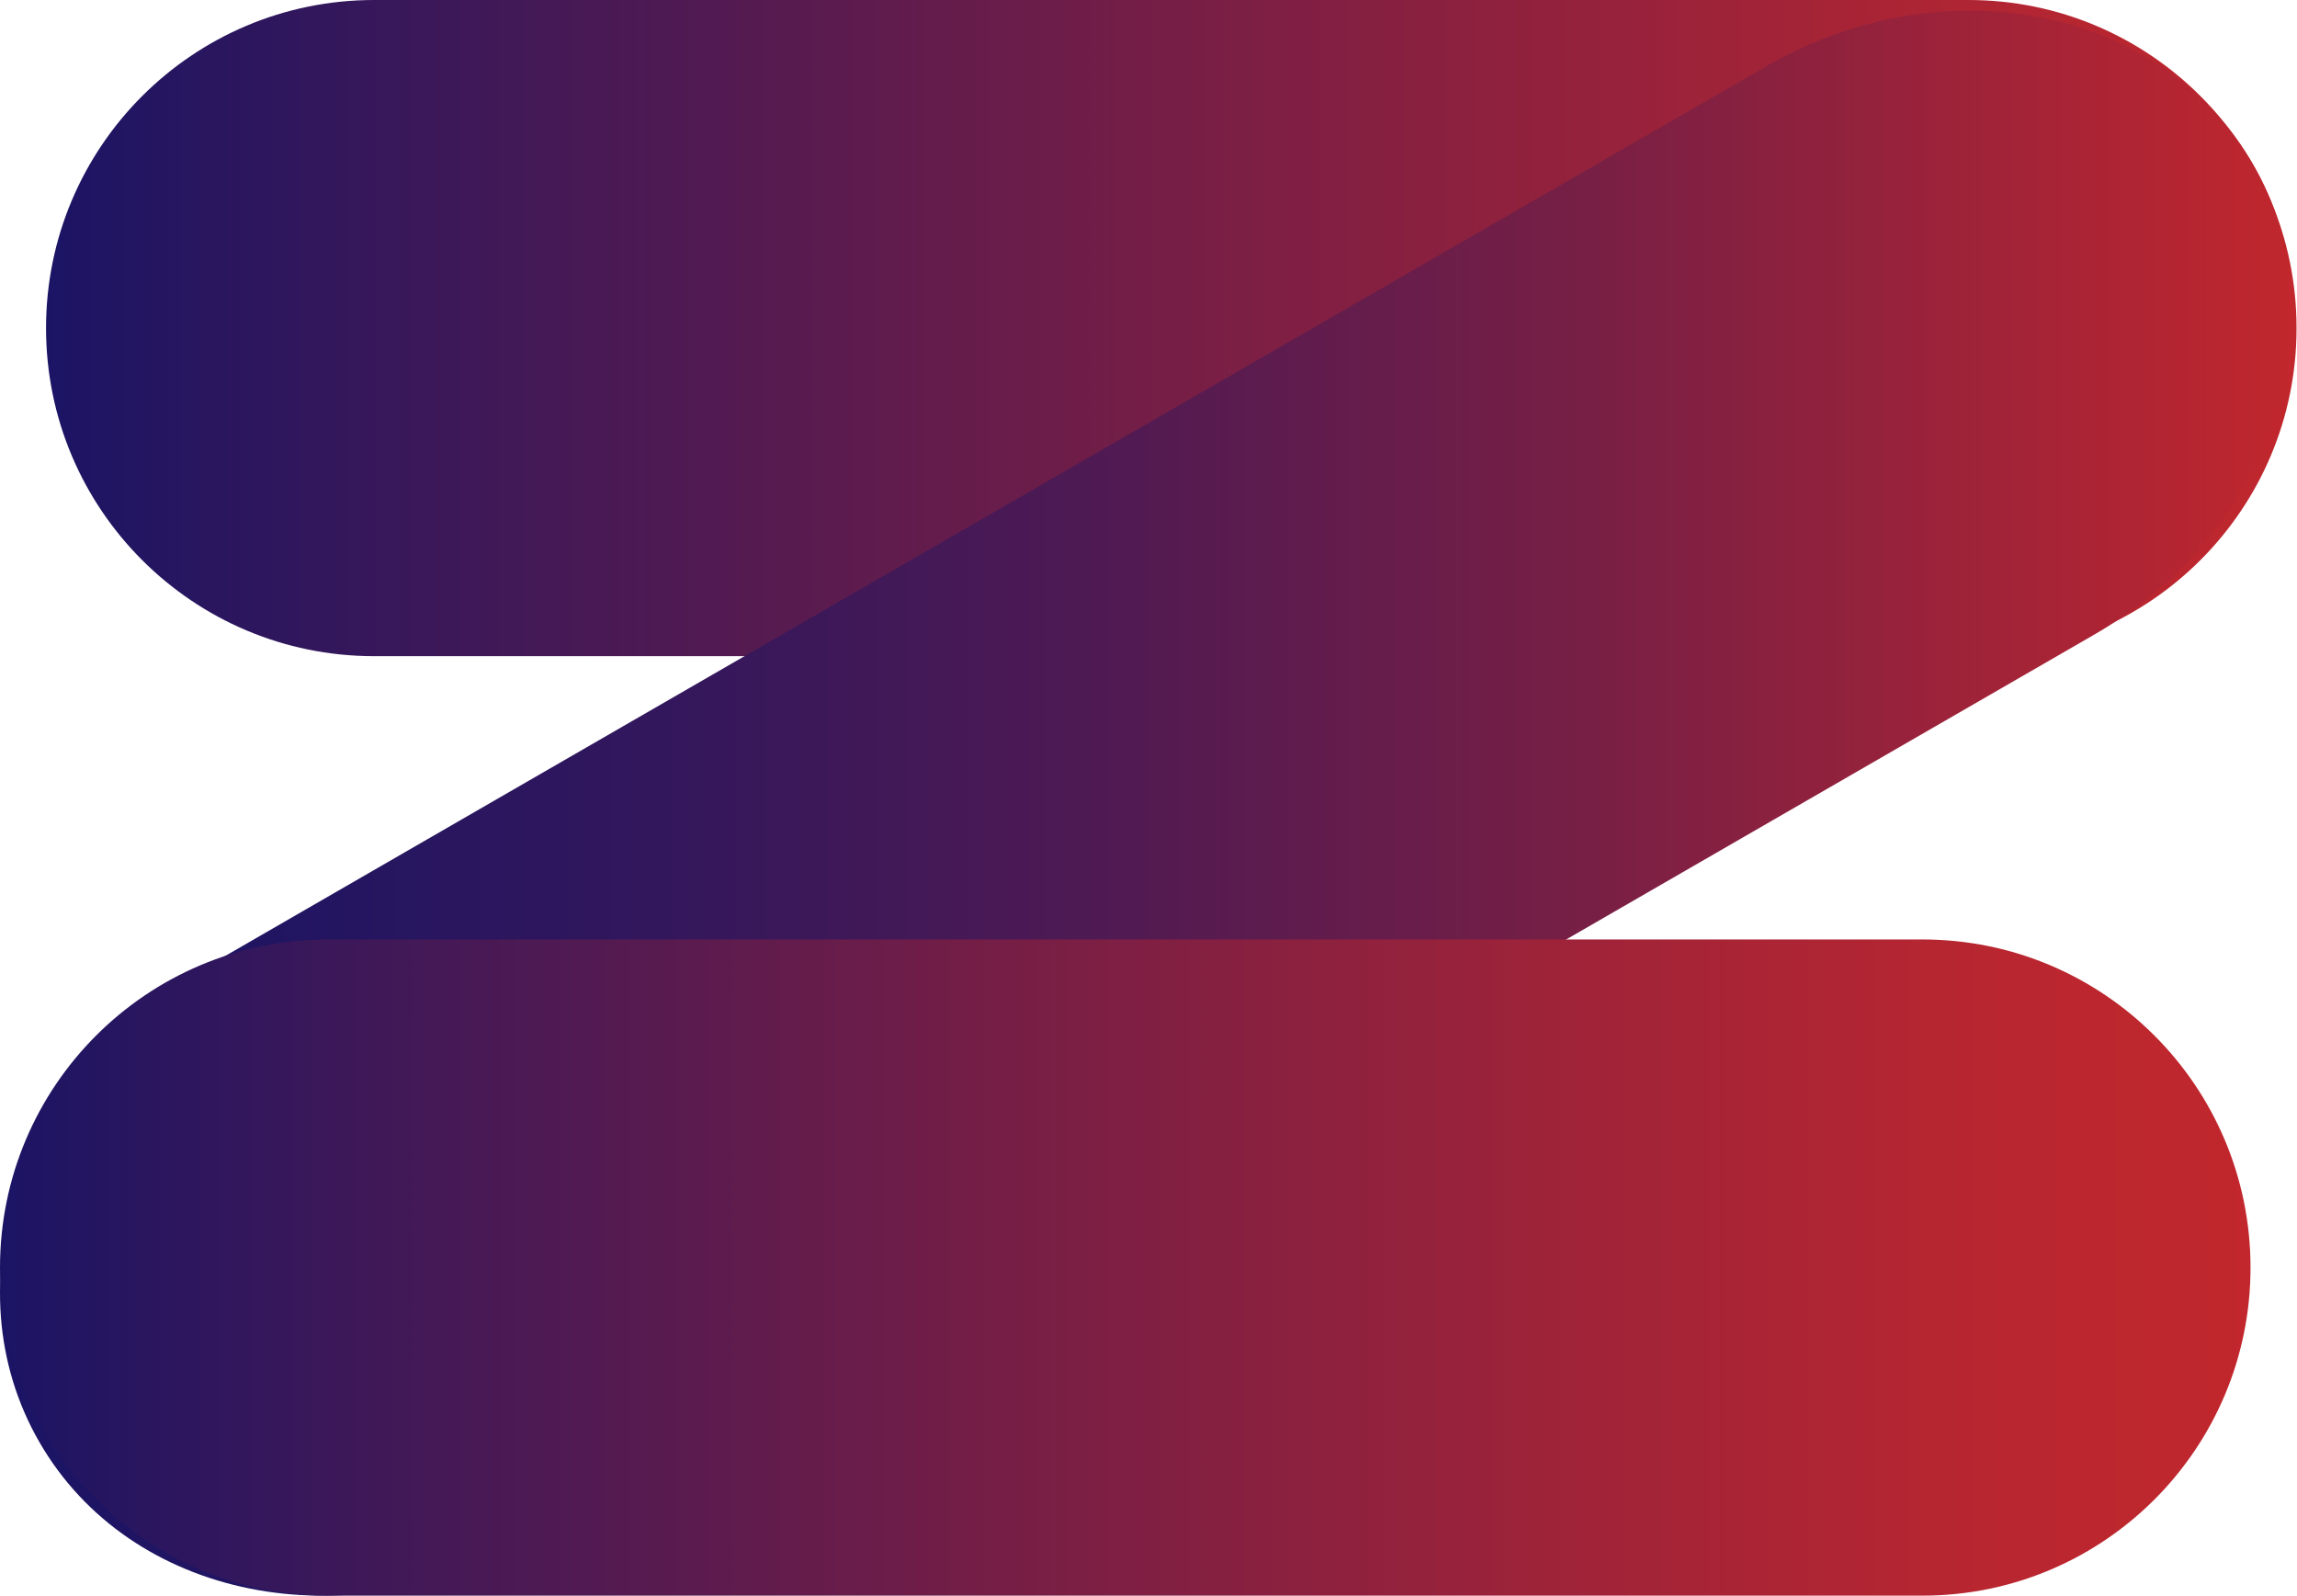
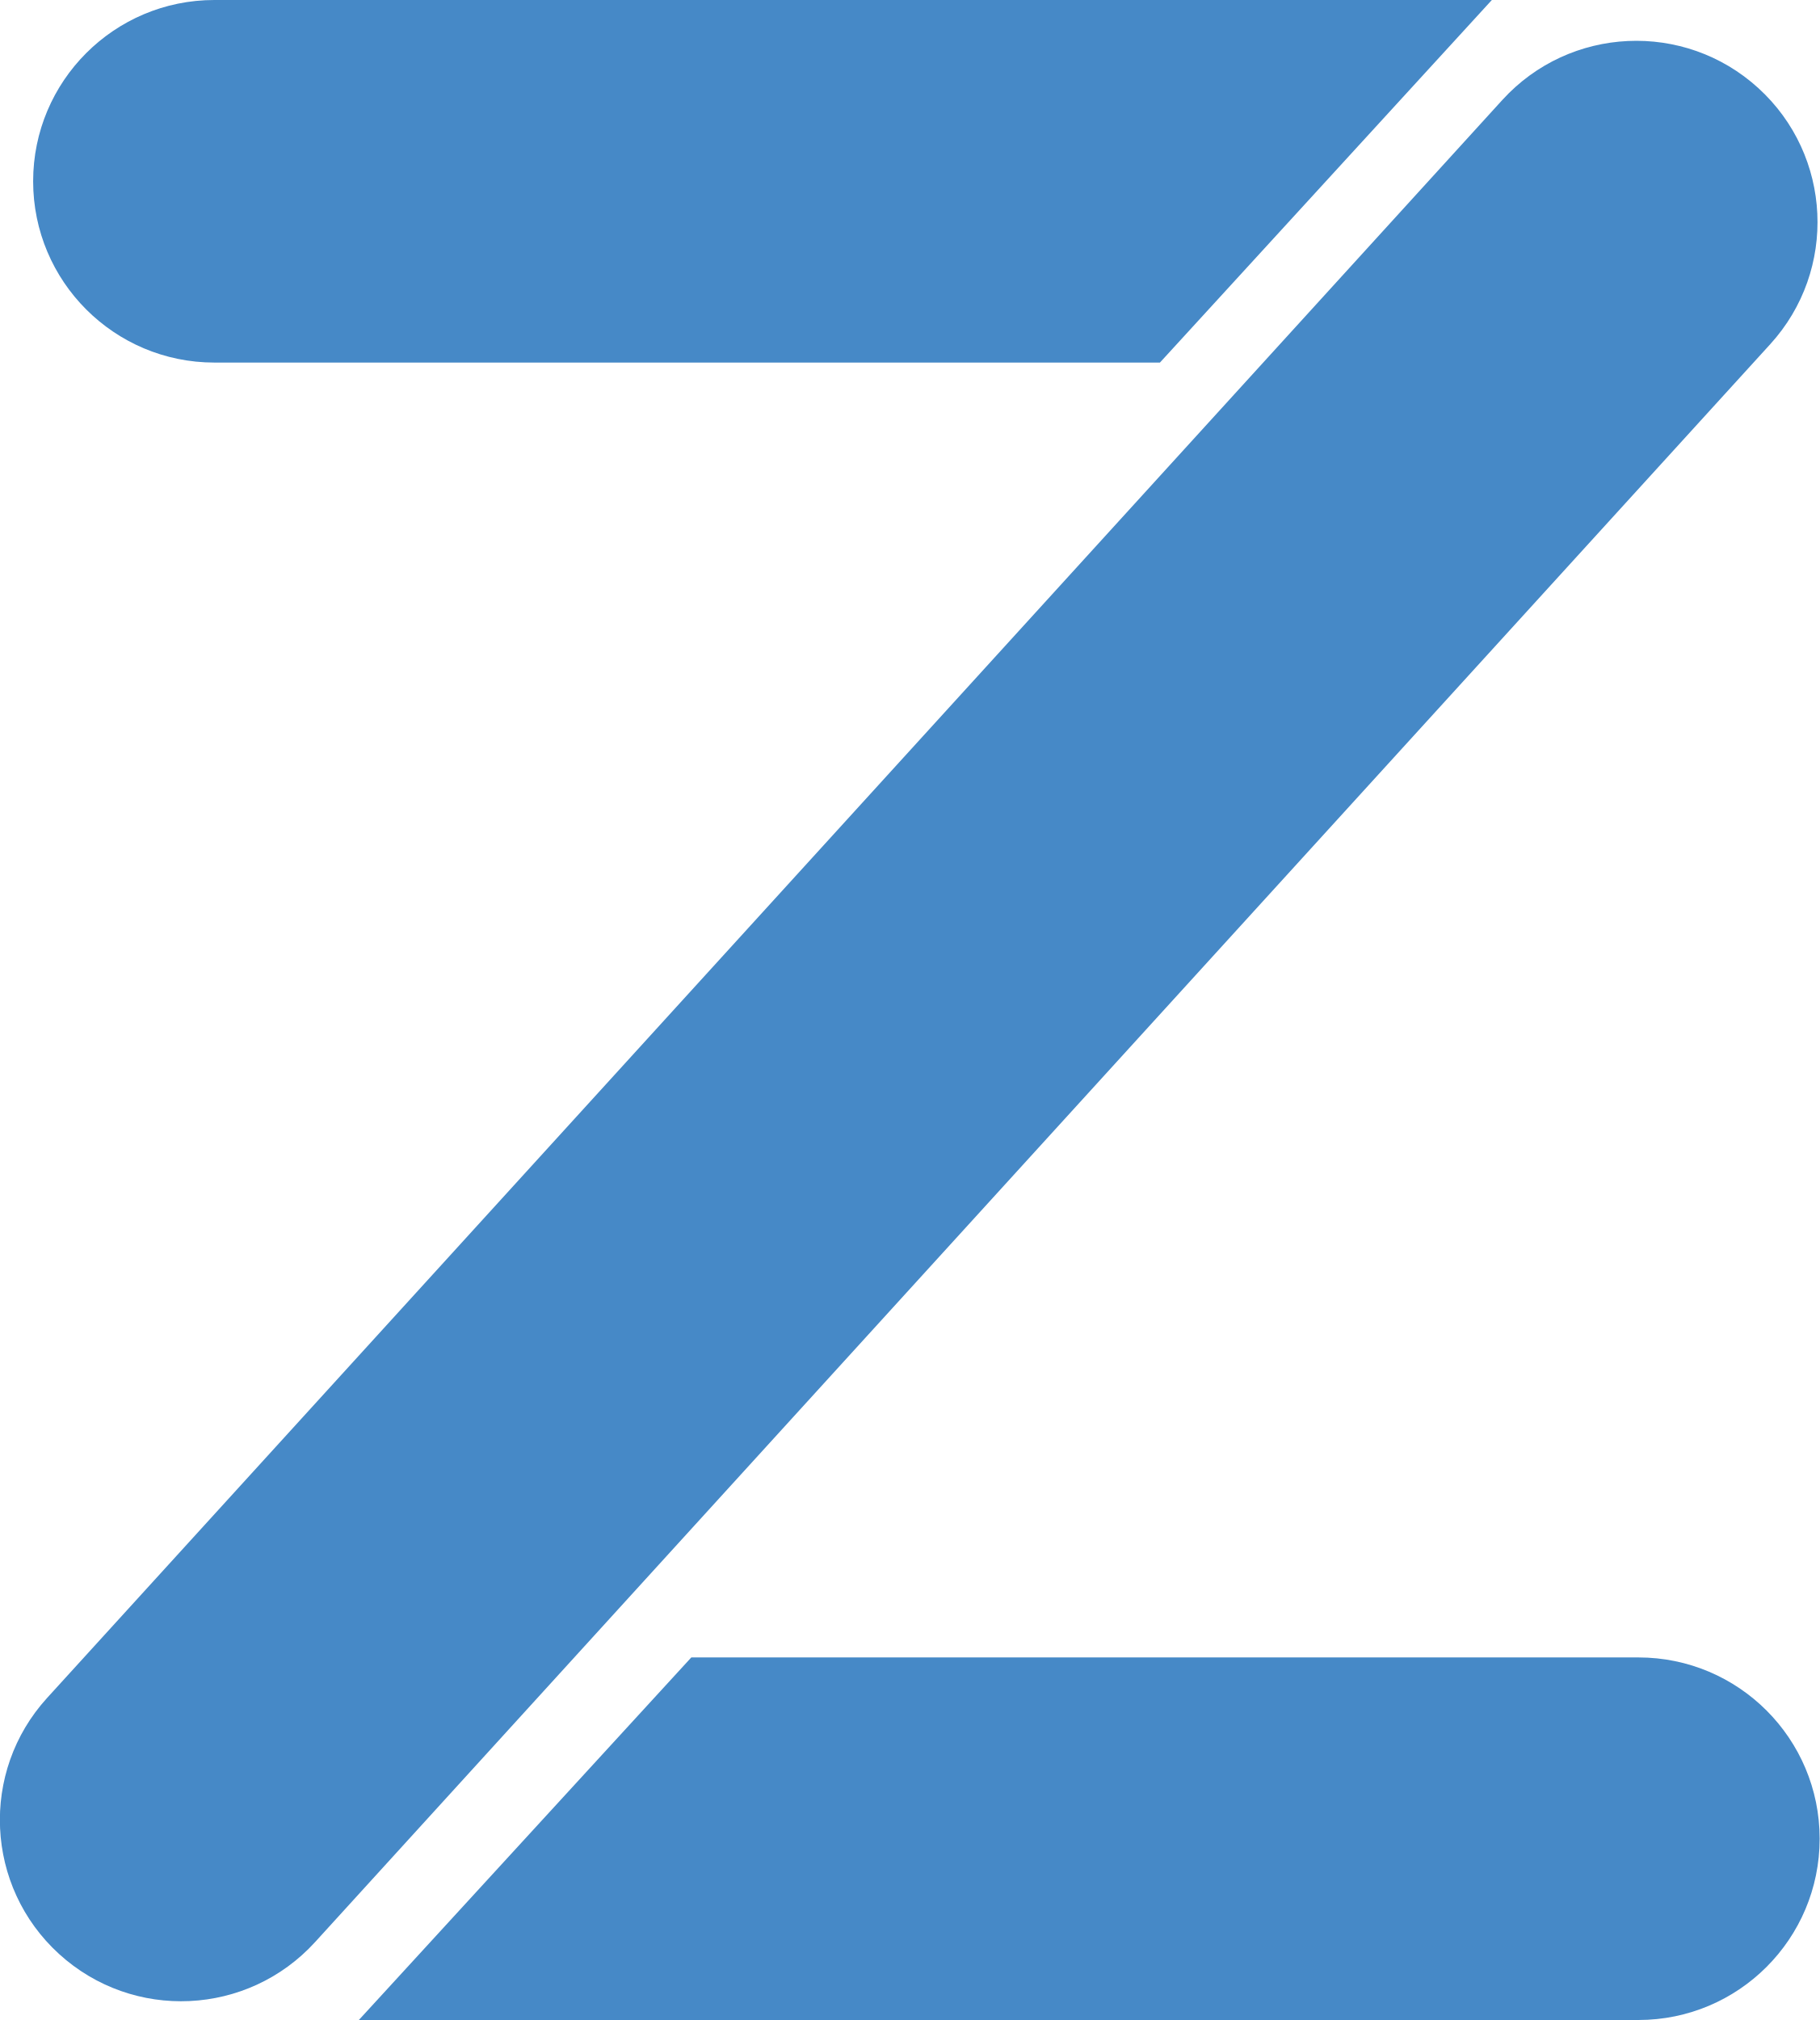
- <svg xmlns="http://www.w3.org/2000/svg" viewBox="0 0 204.58 142.11">
+ <svg xmlns="http://www.w3.org/2000/svg" viewBox="0 0 35.14 39">
  <defs>
-     <style>.cls-1{fill:url(#linear-gradient);}.cls-2{fill:url(#linear-gradient-2);}.cls-3{fill:url(#linear-gradient-3);}</style>
-     <linearGradient id="linear-gradient" x1="204.58" y1="29.22" x2="4.1" y2="29.22" gradientUnits="userSpaceOnUse">
-       <stop offset="0" stop-color="#c1272d" />
-       <stop offset="0.15" stop-color="#af2533" />
-       <stop offset="0.45" stop-color="#7f1f43" />
-       <stop offset="0.88" stop-color="#32175c" />
-       <stop offset="1" stop-color="#1b1464" />
-     </linearGradient>
-     <linearGradient id="linear-gradient-2" y1="71.53" x2="204.17" y2="71.53" gradientUnits="userSpaceOnUse">
-       <stop offset="0" stop-color="#1b1464" />
-       <stop offset="0.12" stop-color="#211562" />
-       <stop offset="0.29" stop-color="#33175c" />
-       <stop offset="0.48" stop-color="#4f1a53" />
-       <stop offset="0.69" stop-color="#771f45" />
-       <stop offset="0.91" stop-color="#aa2435" />
-       <stop offset="1" stop-color="#c1272d" />
-     </linearGradient>
-     <linearGradient id="linear-gradient-3" x1="200.48" y1="112.89" x2="0" y2="112.89" gradientUnits="userSpaceOnUse">
-       <stop offset="0" stop-color="#c1272d" />
-       <stop offset="0.12" stop-color="#b82630" />
-       <stop offset="0.31" stop-color="#9e2339" />
-       <stop offset="0.56" stop-color="#751e46" />
-       <stop offset="0.85" stop-color="#3c1859" />
-       <stop offset="1" stop-color="#1b1464" />
-     </linearGradient>
+     <style>.cls-1{fill:#4689c7;}</style>
  </defs>
  <g id="Layer_2" data-name="Layer 2">
    <g id="Layer_1-2" data-name="Layer 1">
-       <path class="cls-1" d="M4.1,29.22A29.22,29.22,0,0,0,33.32,58.44h142a29.22,29.22,0,1,0,0-58.44h-142A29.22,29.22,0,0,0,4.1,29.22Z" />
-       <path class="cls-2" d="M3.51,128.44c8.07,14,27.47,17.87,43.34,8.71L186.54,56.51c15.86-9.16,22.19-27.92,14.12-41.89S173.18-3.26,157.32,5.9L17.63,86.54C1.76,95.71-4.56,114.46,3.51,128.44Z" />
-       <path class="cls-3" d="M0,112.89a29.22,29.22,0,0,0,29.22,29.22h142a29.22,29.22,0,0,0,0-58.44h-142A29.22,29.22,0,0,0,0,112.89Z" />
+       <path class="cls-1" d="M4.14,0a3.5,3.5,0,0,0,0,7H22.4l6.41-7Z" />
+       <path class="cls-1" d="M31.64,39a3.5,3.5,0,0,0,0-7H13.35L6.93,39Z" />
+       <rect class="cls-1" x="14.05" y="-4.65" width="7" height="48.73" rx="3.5" ry="3.5" transform="translate(17.85 -6.68) rotate(42.33)" />
    </g>
  </g>
</svg>
